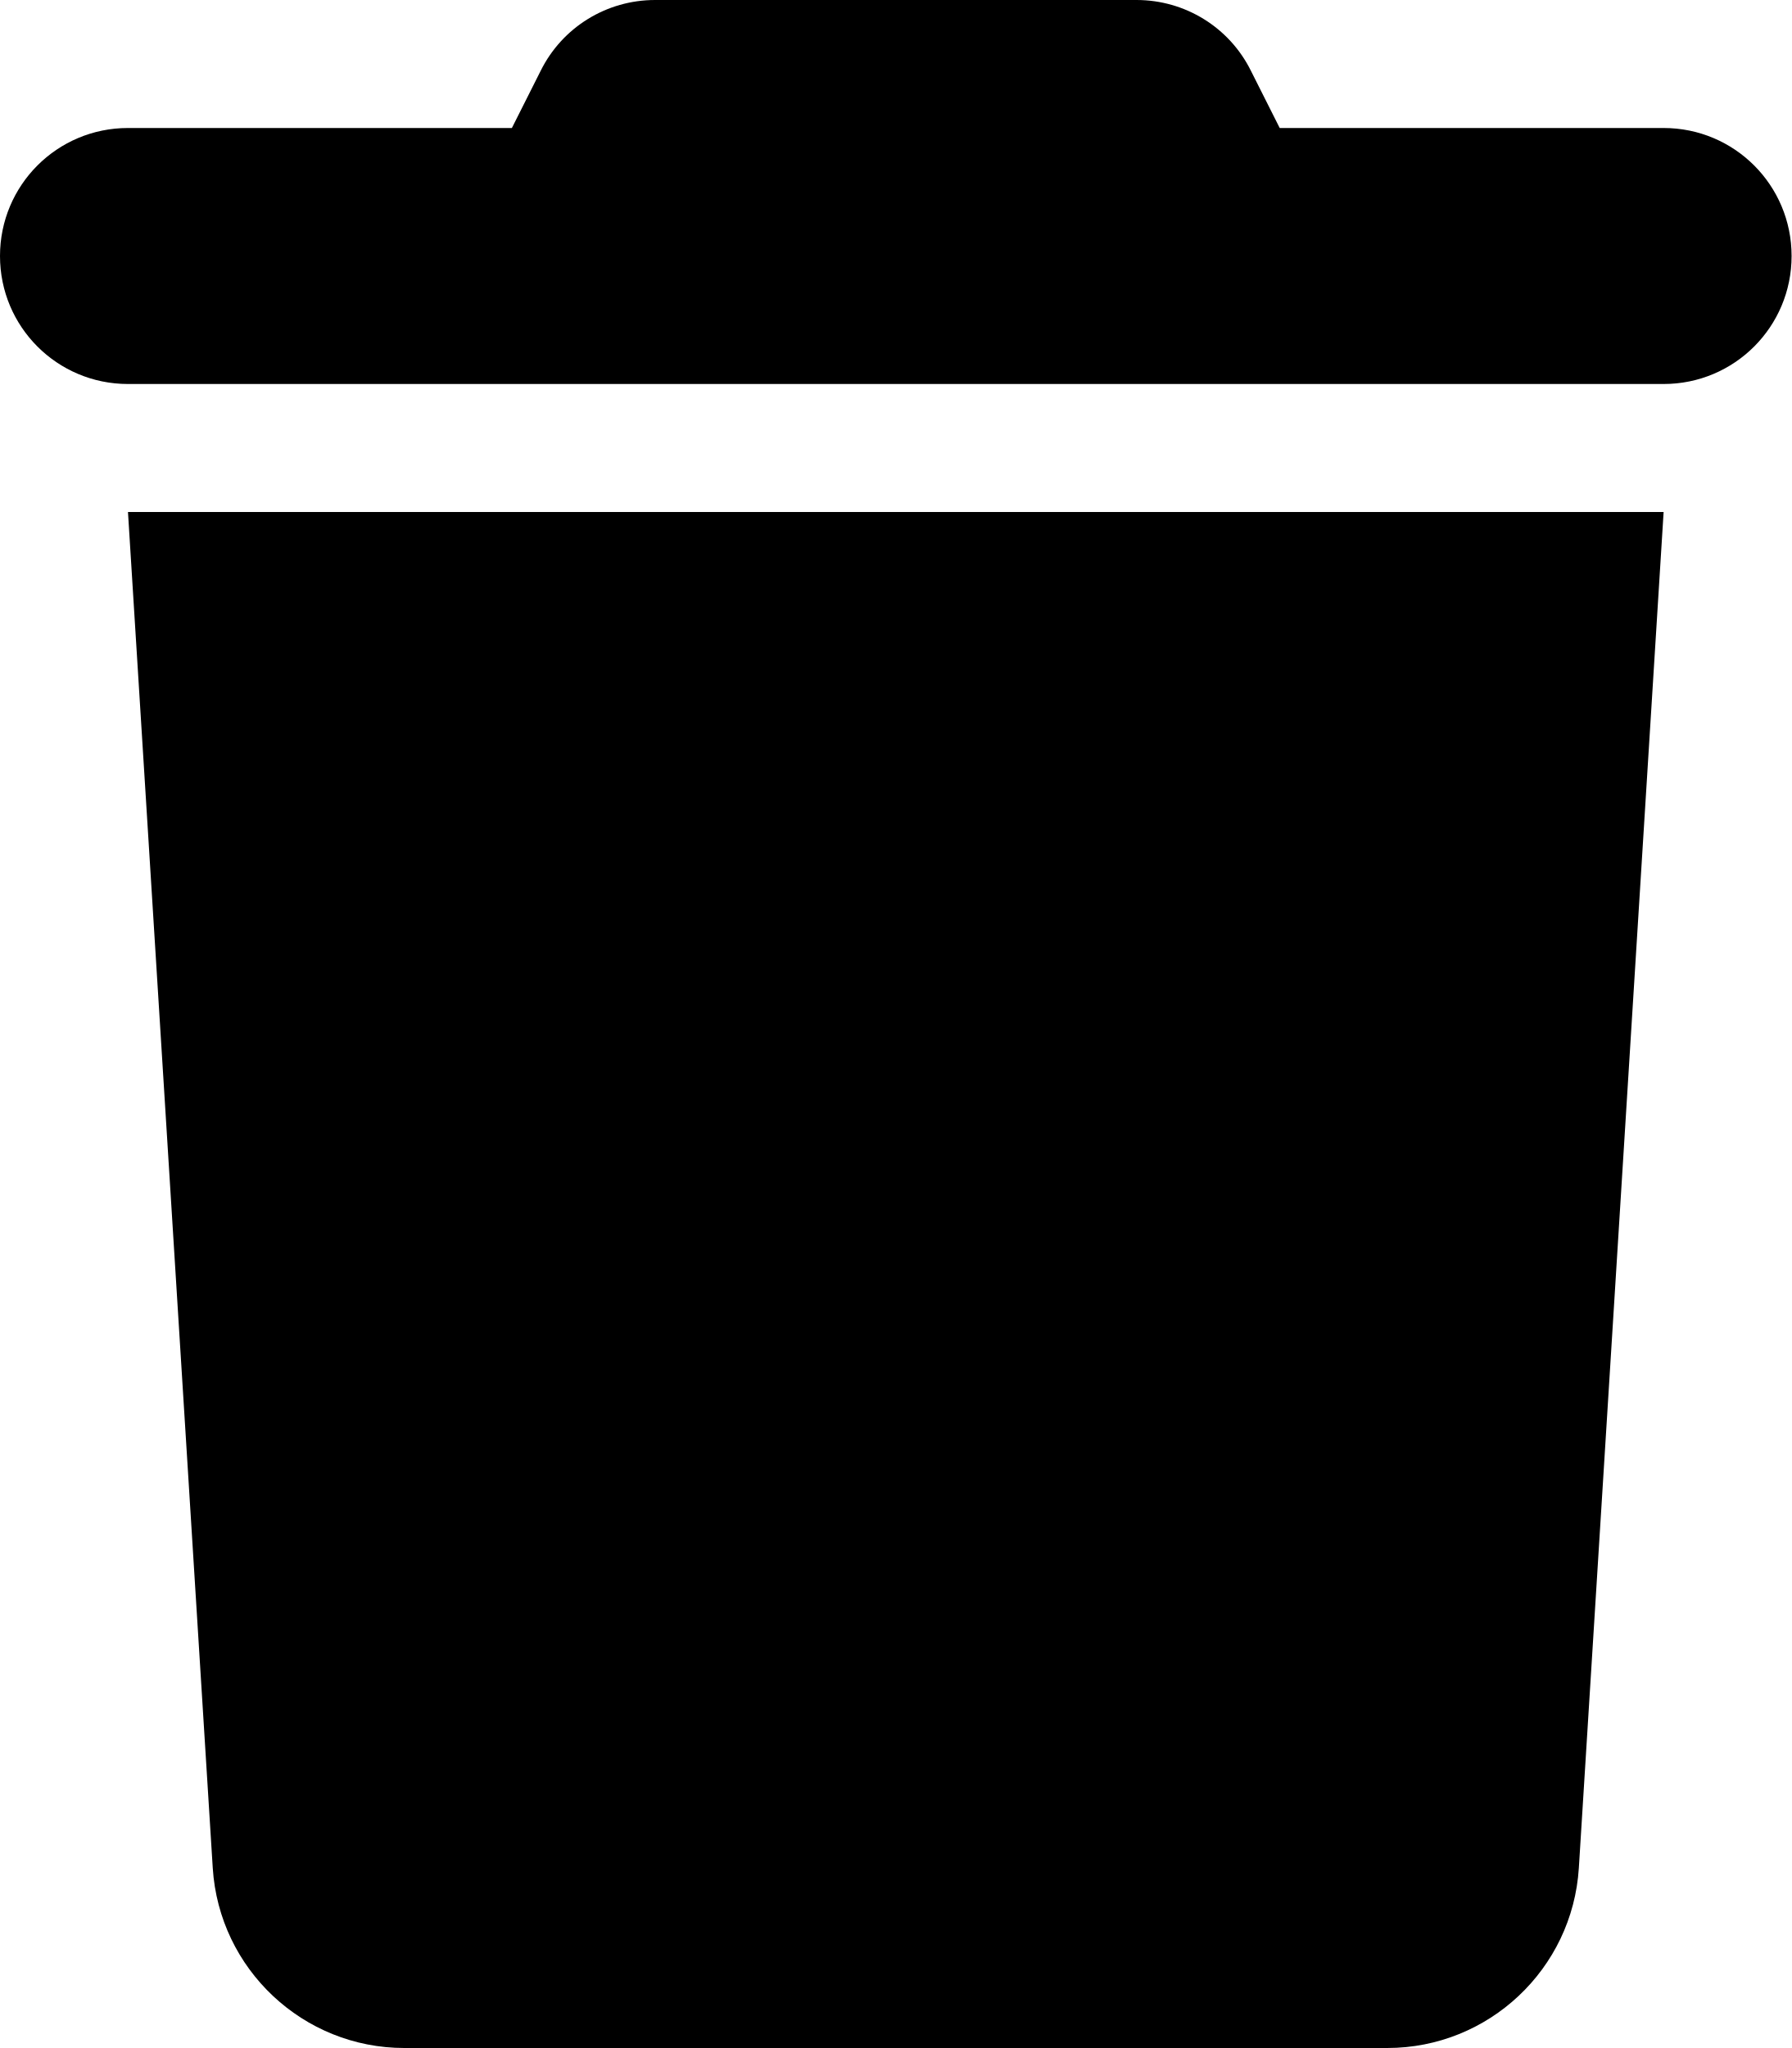
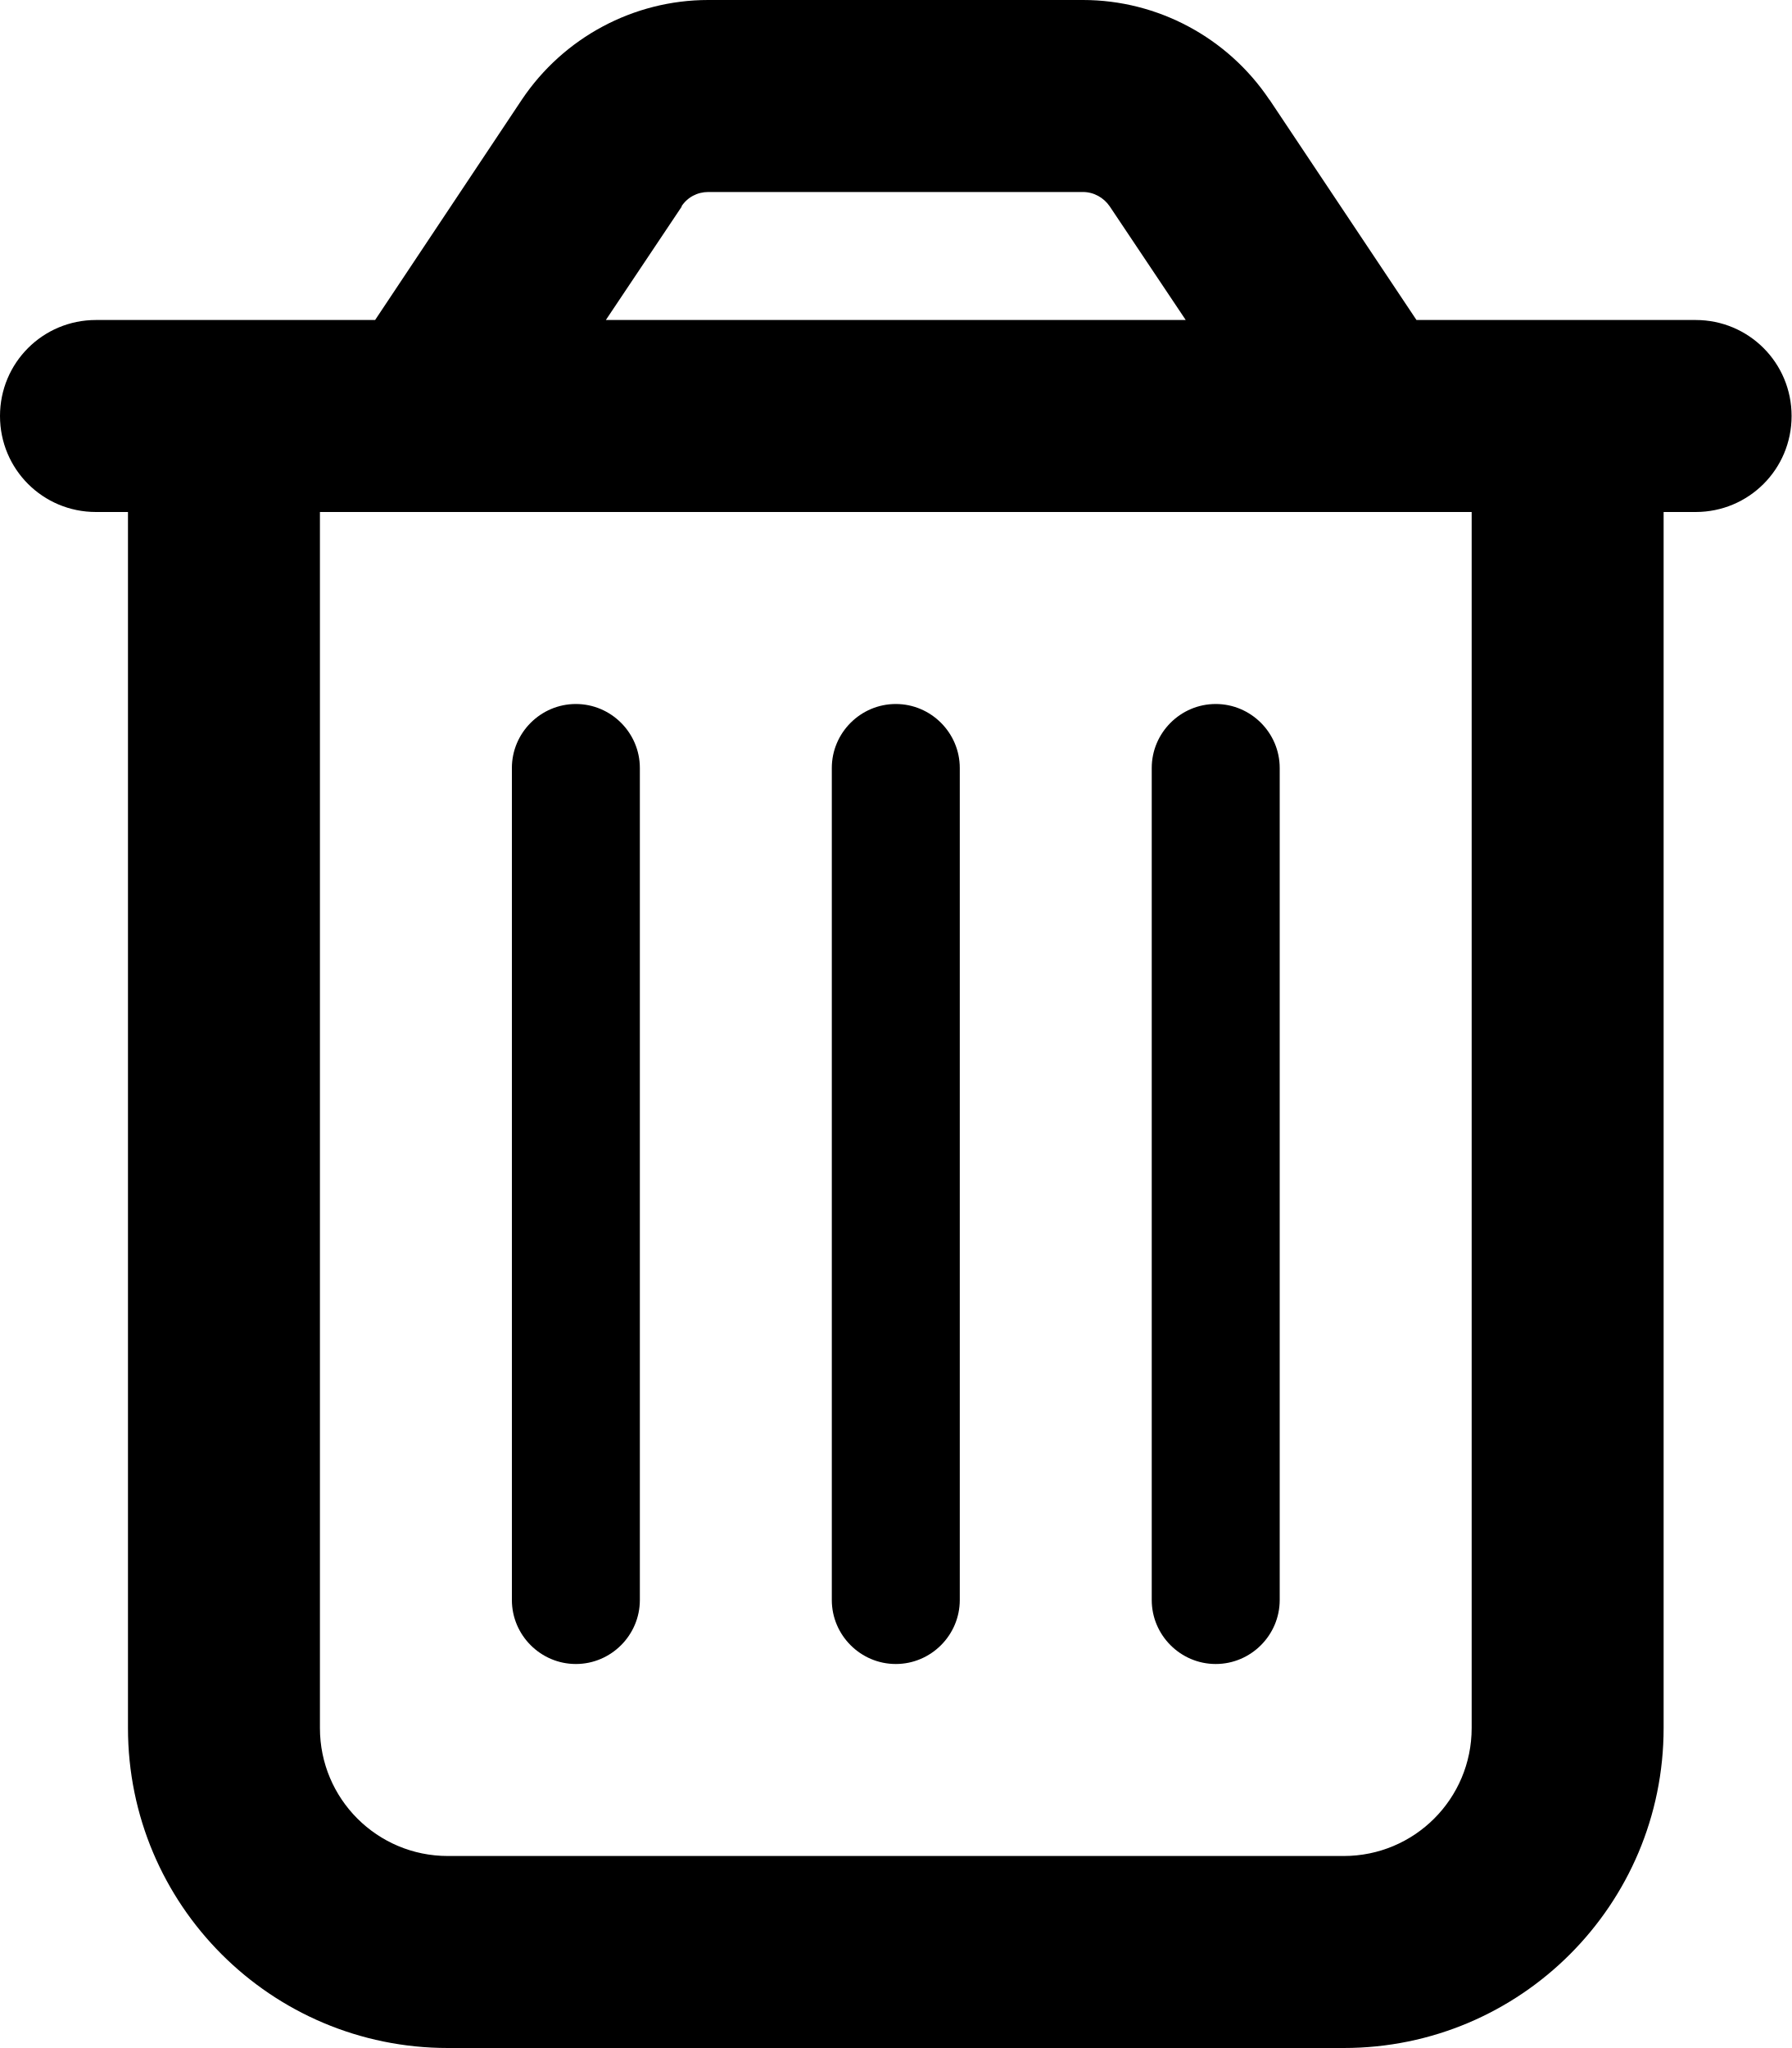
<svg xmlns="http://www.w3.org/2000/svg" viewBox="0 0 448 512">
-   <path d="M135.2 17.7L128 32H32C14.3 32 0 46.3 0 64S14.3 96 32 96H416c17.7 0 32-14.3 32-32s-14.3-32-32-32H320l-7.2-14.3C307.4 6.8 296.3 0 284.2 0H163.8c-12.1 0-23.2 6.8-28.6 17.7zM416 128H32L53.2 467c1.6 25.3 22.6 45 47.9 45H346.9c25.3 0 46.3-19.7 47.9-45L416 128z" />
+   <path d="M170.5 51.6L151.5 80h145l-19-28.4c-1.5-2.2-4-3.6-6.7-3.6H177.1c-2.7 0-5.2 1.3-6.7 3.6zm147-26.6L354.2 80H368h48 8c13.3 0 24 10.7 24 24s-10.7 24-24 24h-8V432c0 44.2-35.8 80-80 80H112c-44.2 0-80-35.8-80-80V128H24c-13.3 0-24-10.7-24-24S10.7 80 24 80h8H80 93.8l36.7-55.1C140.9 9.4 158.4 0 177.1 0h93.7c18.7 0 36.2 9.4 46.6 24.9zM80 128V432c0 17.7 14.3 32 32 32H336c17.7 0 32-14.3 32-32V128H80zm80 64V400c0 8.8-7.2 16-16 16s-16-7.2-16-16V192c0-8.8 7.2-16 16-16s16 7.2 16 16zm80 0V400c0 8.8-7.2 16-16 16s-16-7.2-16-16V192c0-8.8 7.2-16 16-16s16 7.2 16 16zm80 0V400c0 8.8-7.2 16-16 16s-16-7.2-16-16V192c0-8.8 7.2-16 16-16s16 7.2 16 16z" />
</svg>
